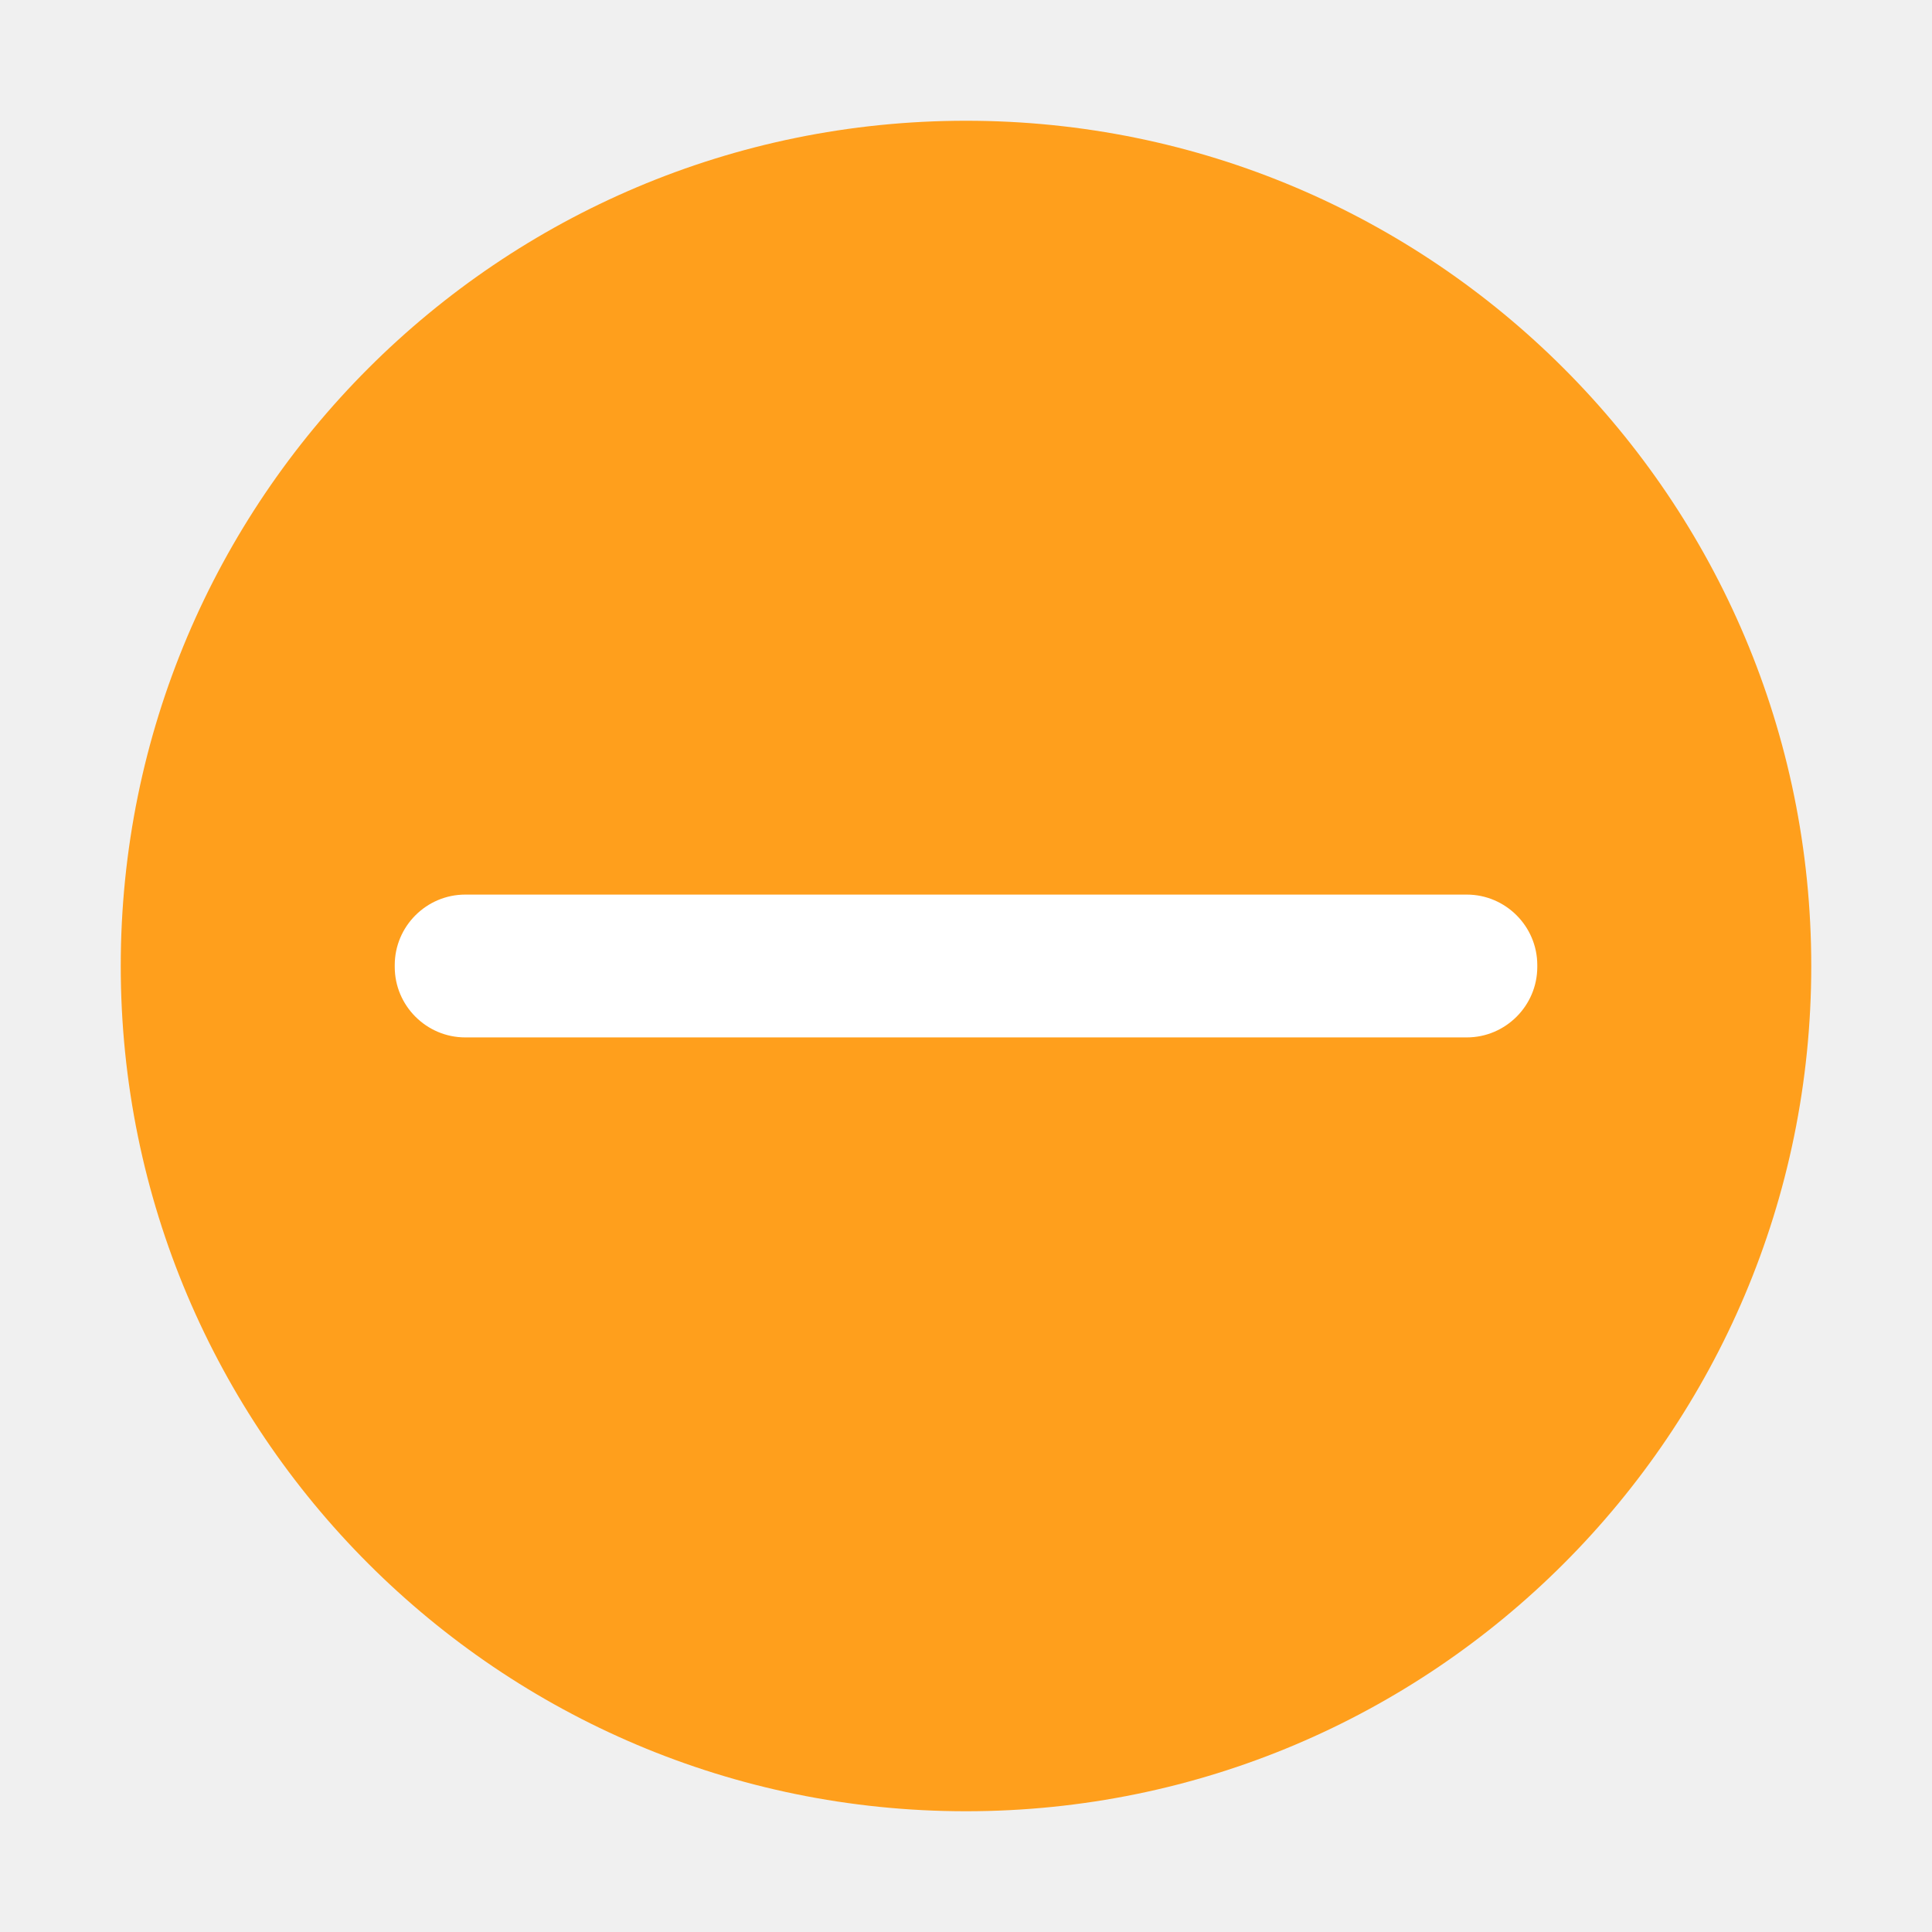
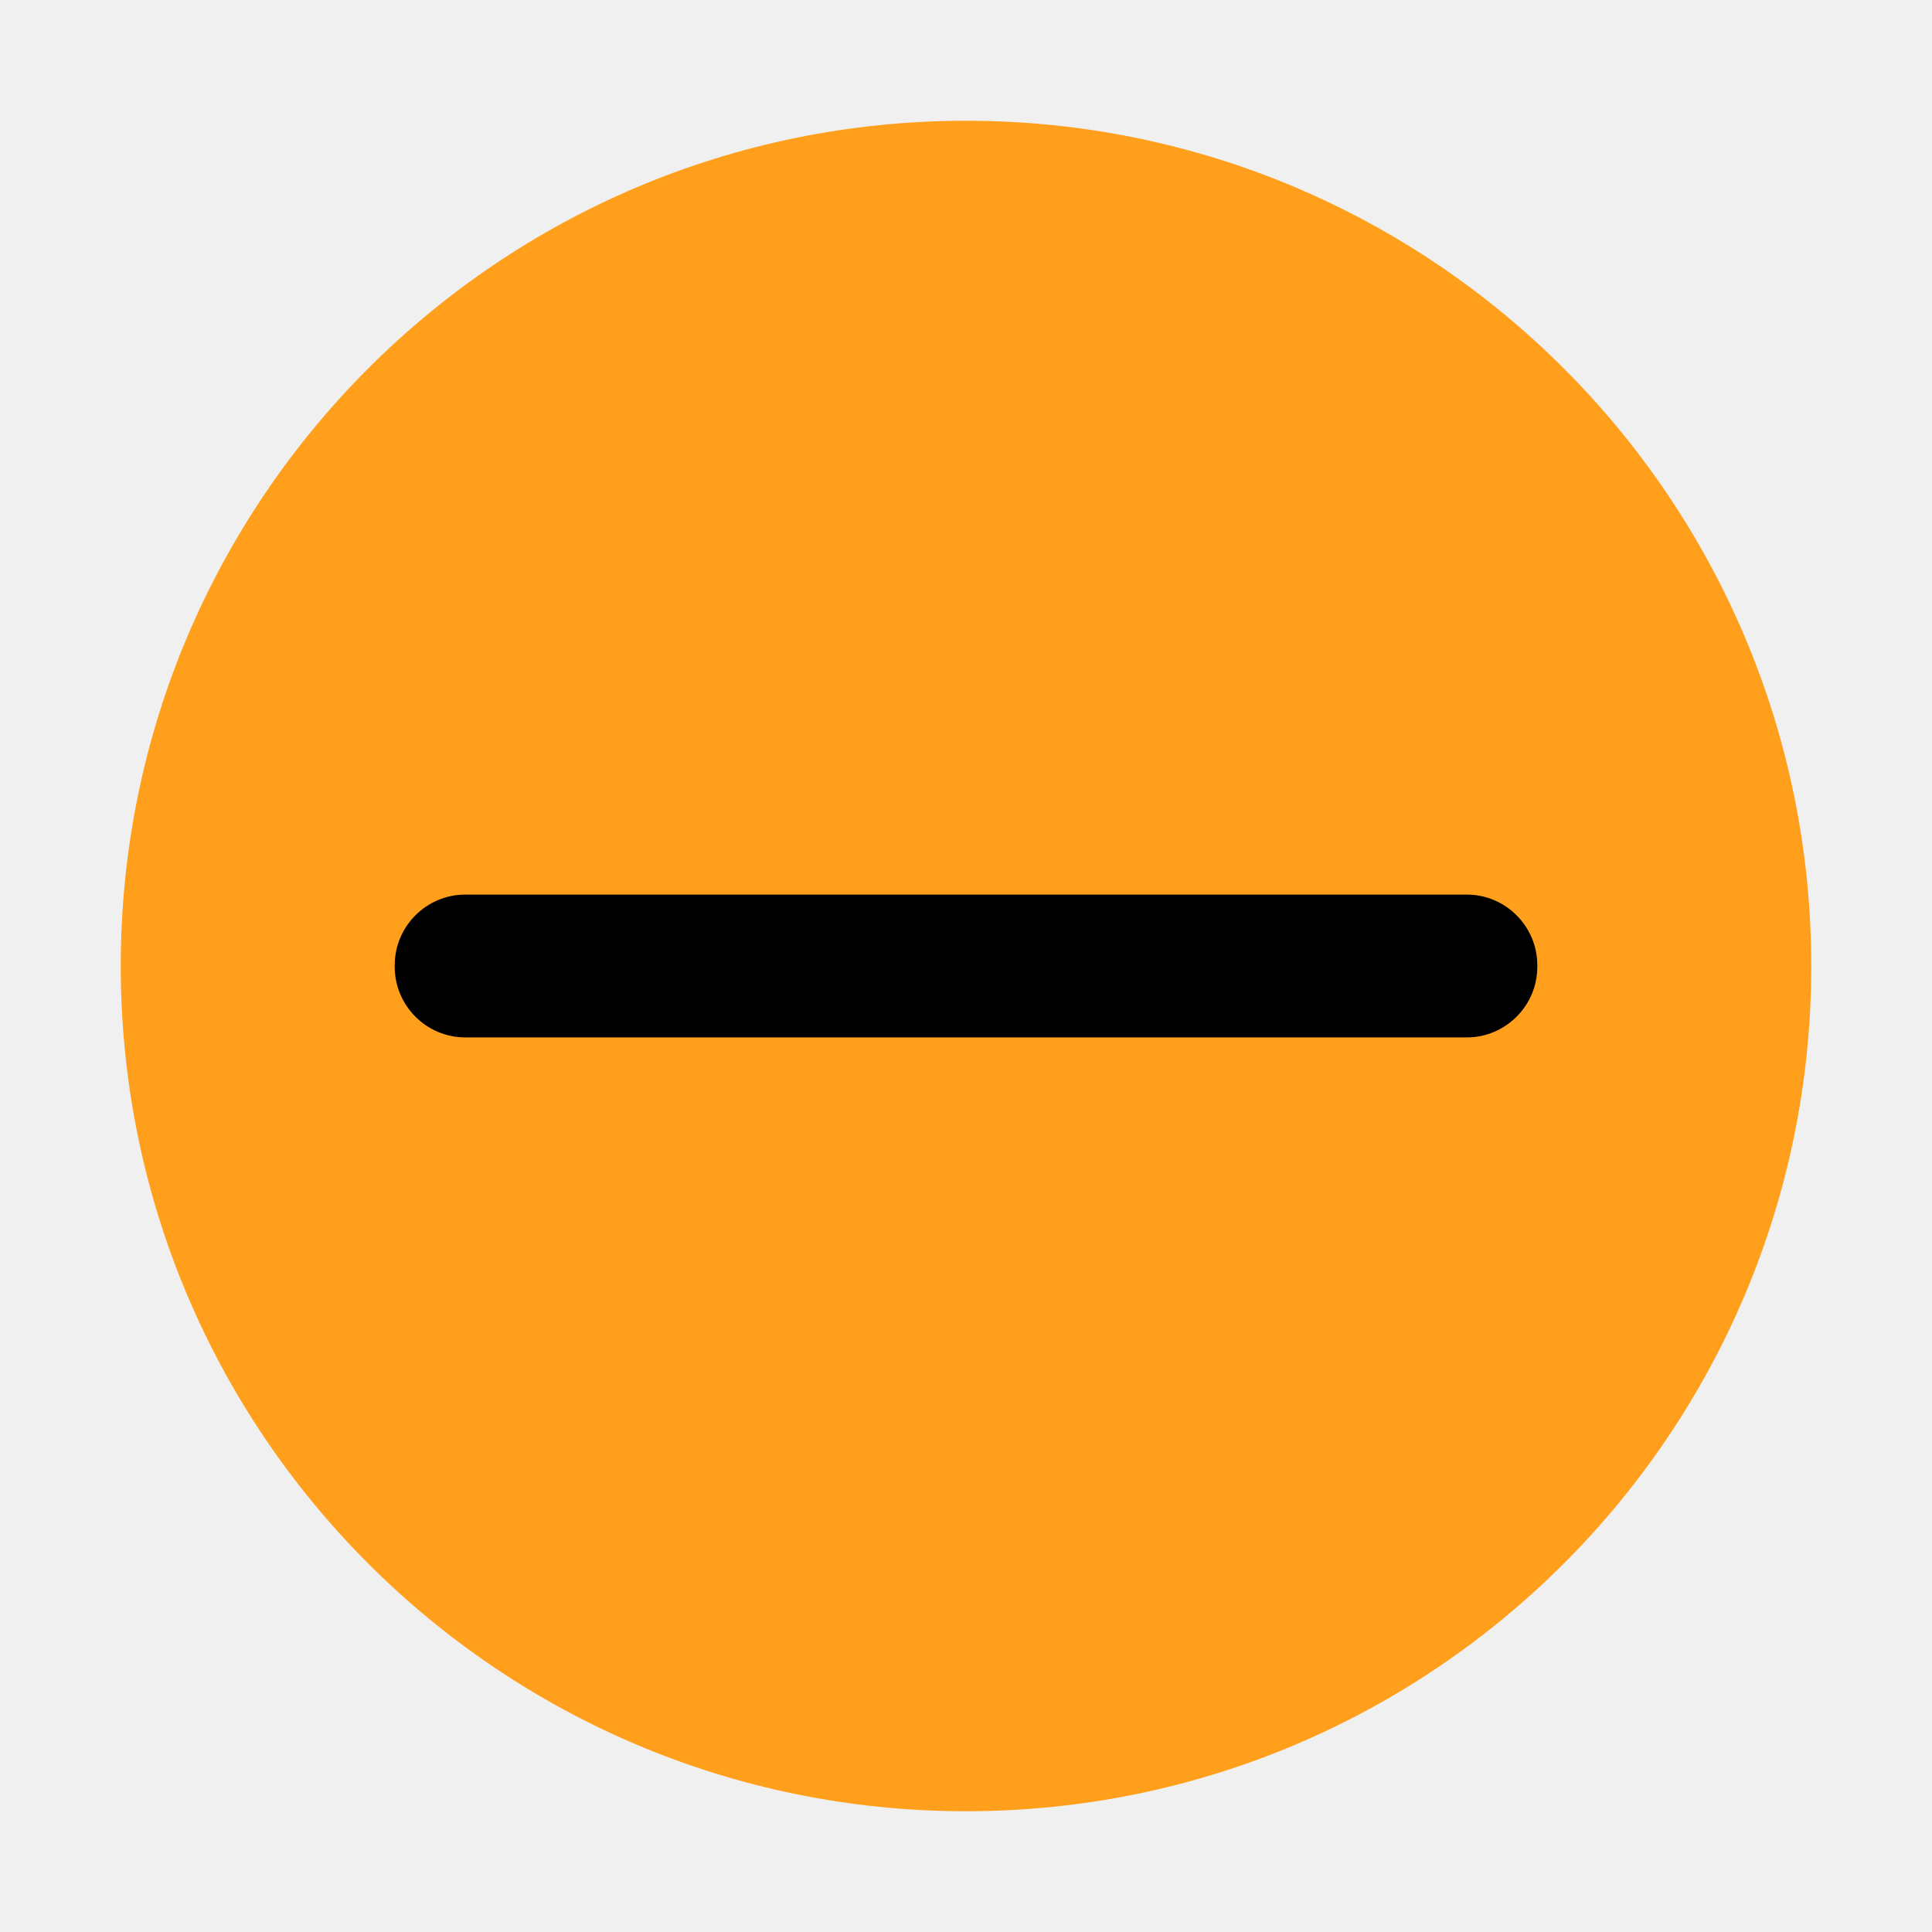
<svg xmlns="http://www.w3.org/2000/svg" width="16" height="16" id="svg2" version="1.1">
  <defs id="defs4" />
  <g id="layer1" transform="translate(-671.1429,-648.5765)">
    <g transform="matrix(0.1265625,0,0,-0.1265625,672.0709,663.0964)" id="g4090">
      <g transform="scale(0.1,0.1)" id="g4092">
        <g transform="matrix(10,0,0,10,-4.003492,0.1181699)" id="g4285">
          <path d="m 56.278,-3.805 c 30.546,0 55.309,24.763 55.309,55.309 0,30.546 -24.763,55.308 -55.309,55.308 -30.546,0 -55.309,-24.763 -55.309,-55.308 0,-30.546 24.763,-55.309 55.309,-55.309" style="fill:#ff9f1c;fill-opacity:1;fill-rule:evenodd;stroke:none" id="path4417" />
          <g id="g4152" transform="matrix(1.01489,0,0,1.01489,-0.8432698,-5.031206)">
            <path id="path4419" style="fill:#ff9f1c;fill-opacity:1;fill-rule:evenodd;stroke:none" d="m 56.283,5.101 c 27.948,0 50.604,22.656 50.604,50.605 0,27.948 -22.656,50.604 -50.604,50.604 -27.948,0 -50.605,-22.656 -50.605,-50.604 0,-27.948 22.657,-50.605 50.605,-50.605" />
-             <path id="path4421" style="fill:#ffffff;fill-opacity:1;fill-rule:evenodd;stroke:none" d="m 23.995,60.309 64.577,0 c 2.499,0 4.544,-2.044 4.544,-4.544 l 0,-0.12 c 0,-2.5 -2.045,-4.544 -4.544,-4.544 l -64.577,0 c -2.5,0 -4.544,2.044 -4.544,4.544 l 0,0.12 c 0,2.5 2.044,4.544 4.544,4.544" />
+             <path id="path4421" style="fill:#000000;fill-opacity:1;fill-rule:evenodd;stroke:none" d="m 23.995,60.309 64.577,0 c 2.499,0 4.544,-2.044 4.544,-4.544 l 0,-0.12 c 0,-2.5 -2.045,-4.544 -4.544,-4.544 l -64.577,0 c -2.5,0 -4.544,2.044 -4.544,4.544 l 0,0.12 c 0,2.5 2.044,4.544 4.544,4.544" />
          </g>
        </g>
      </g>
    </g>
  </g>
</svg>
